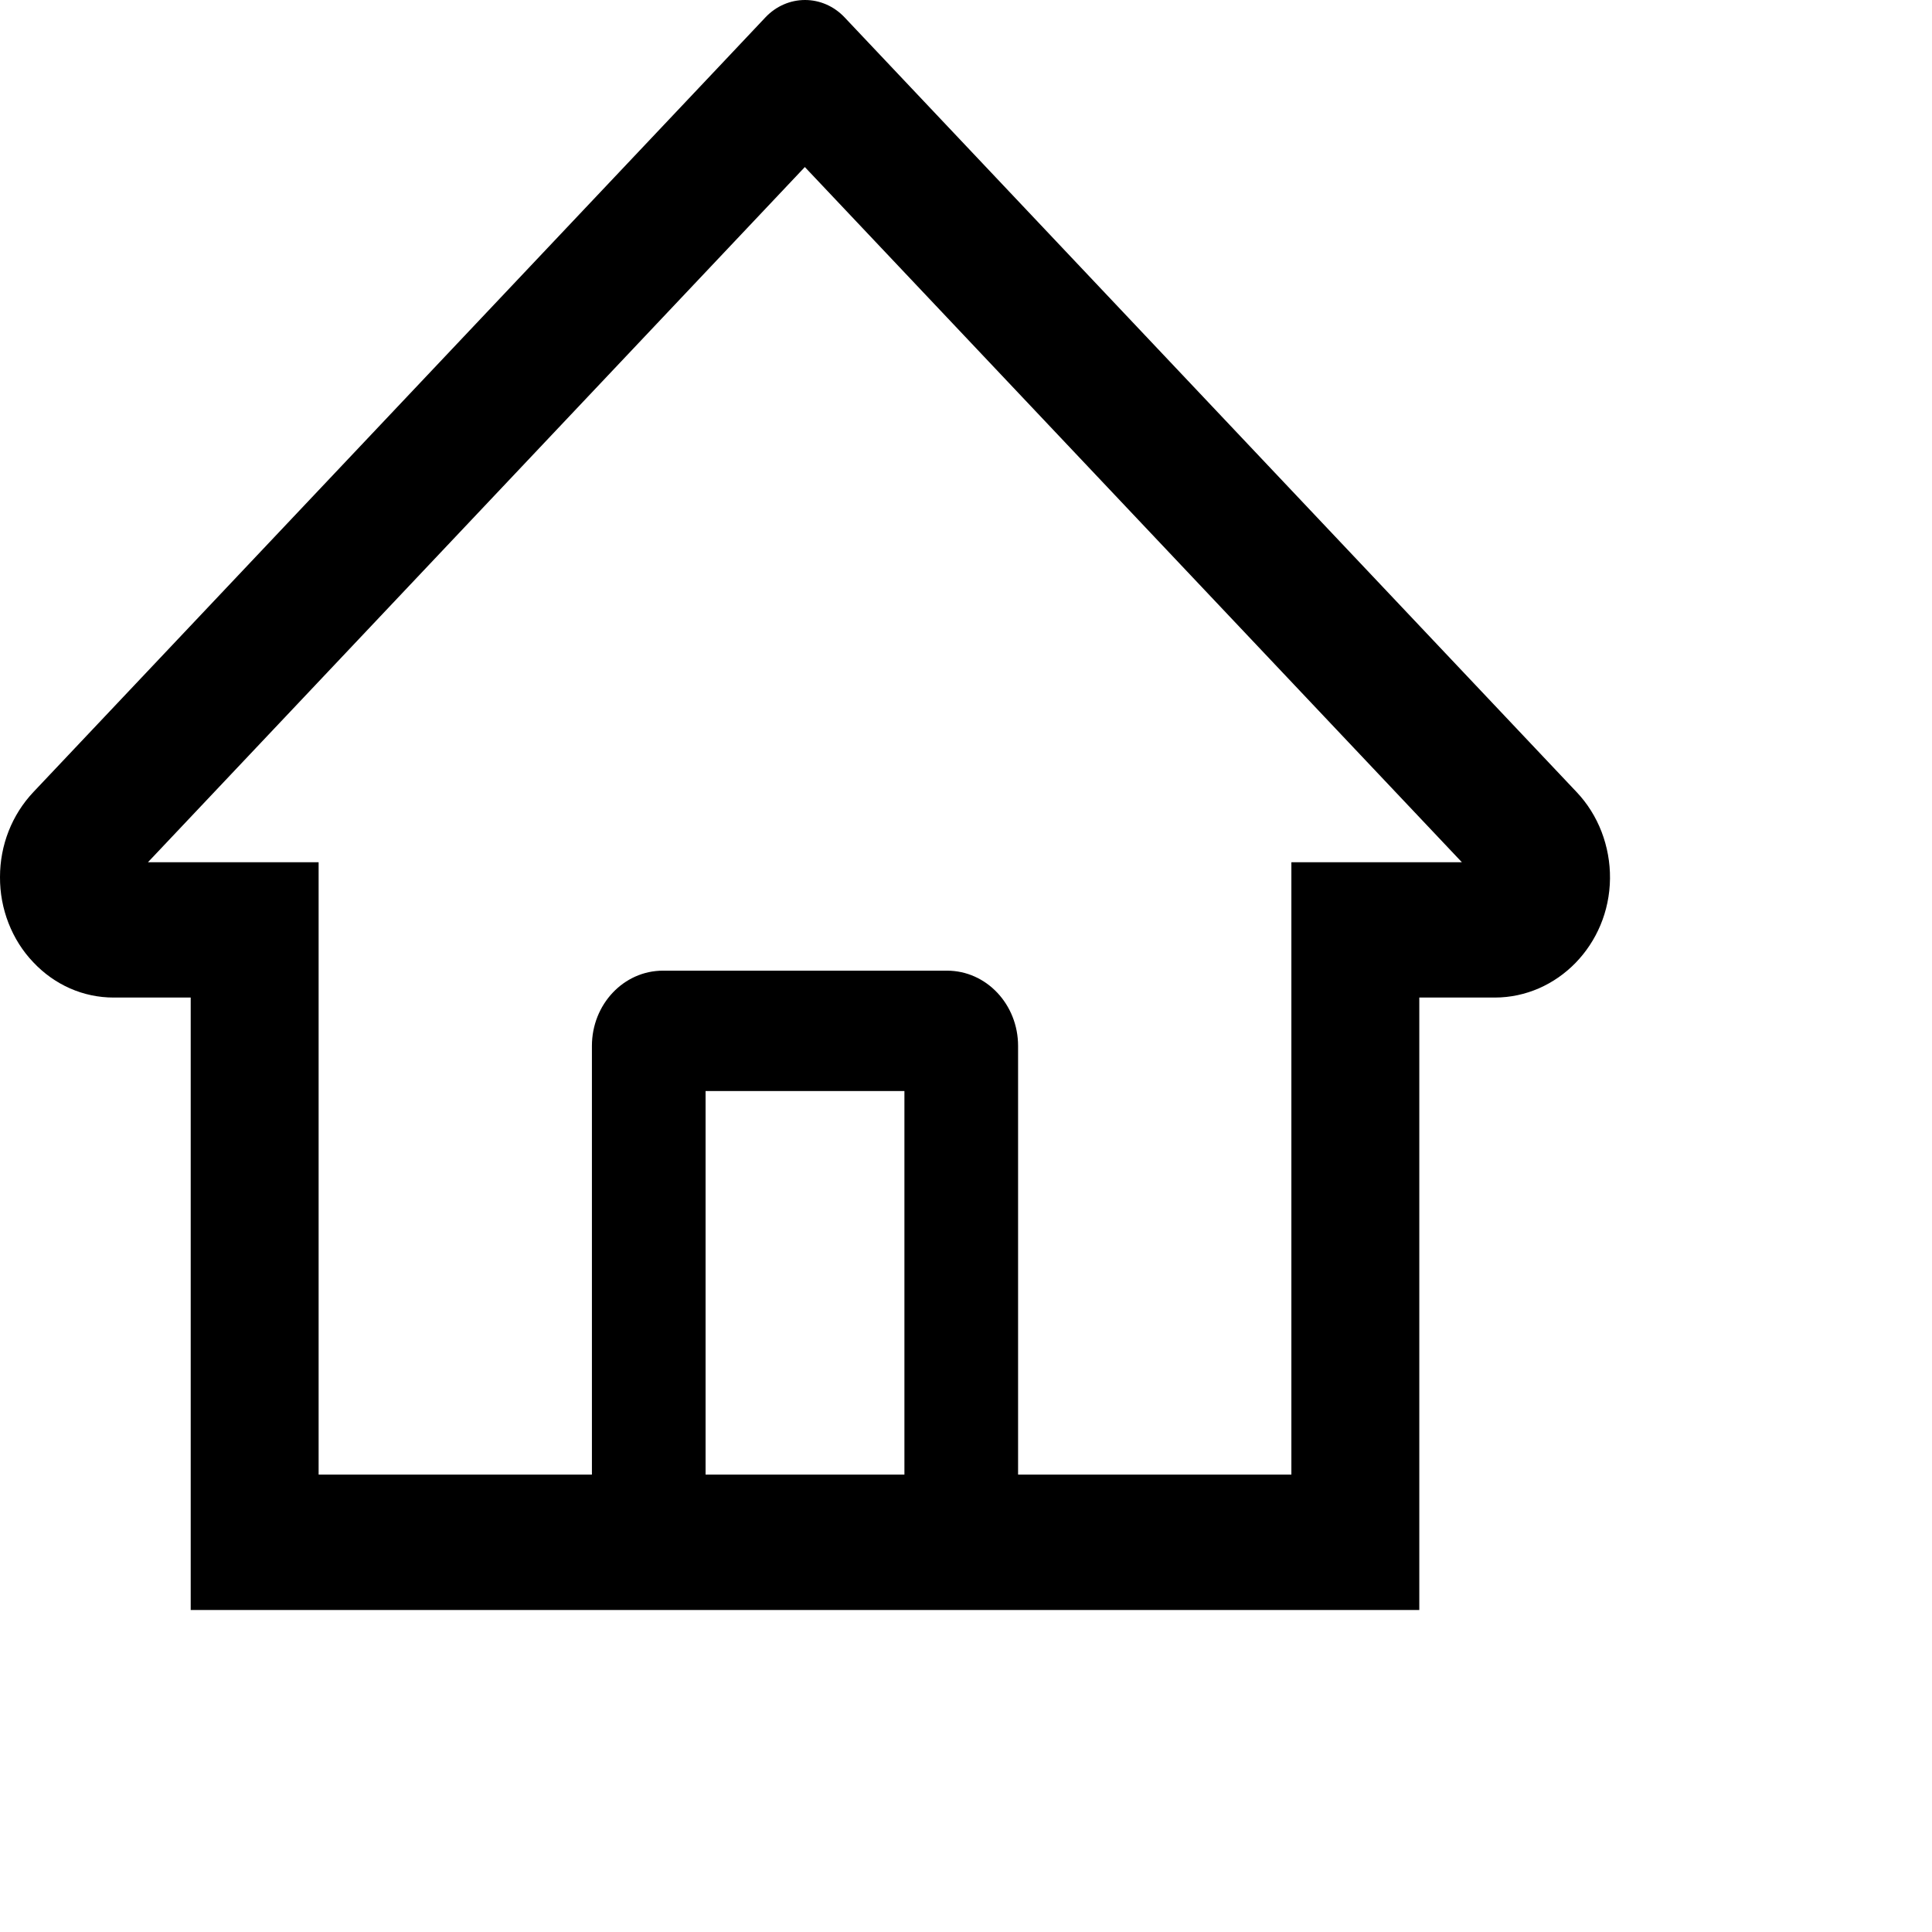
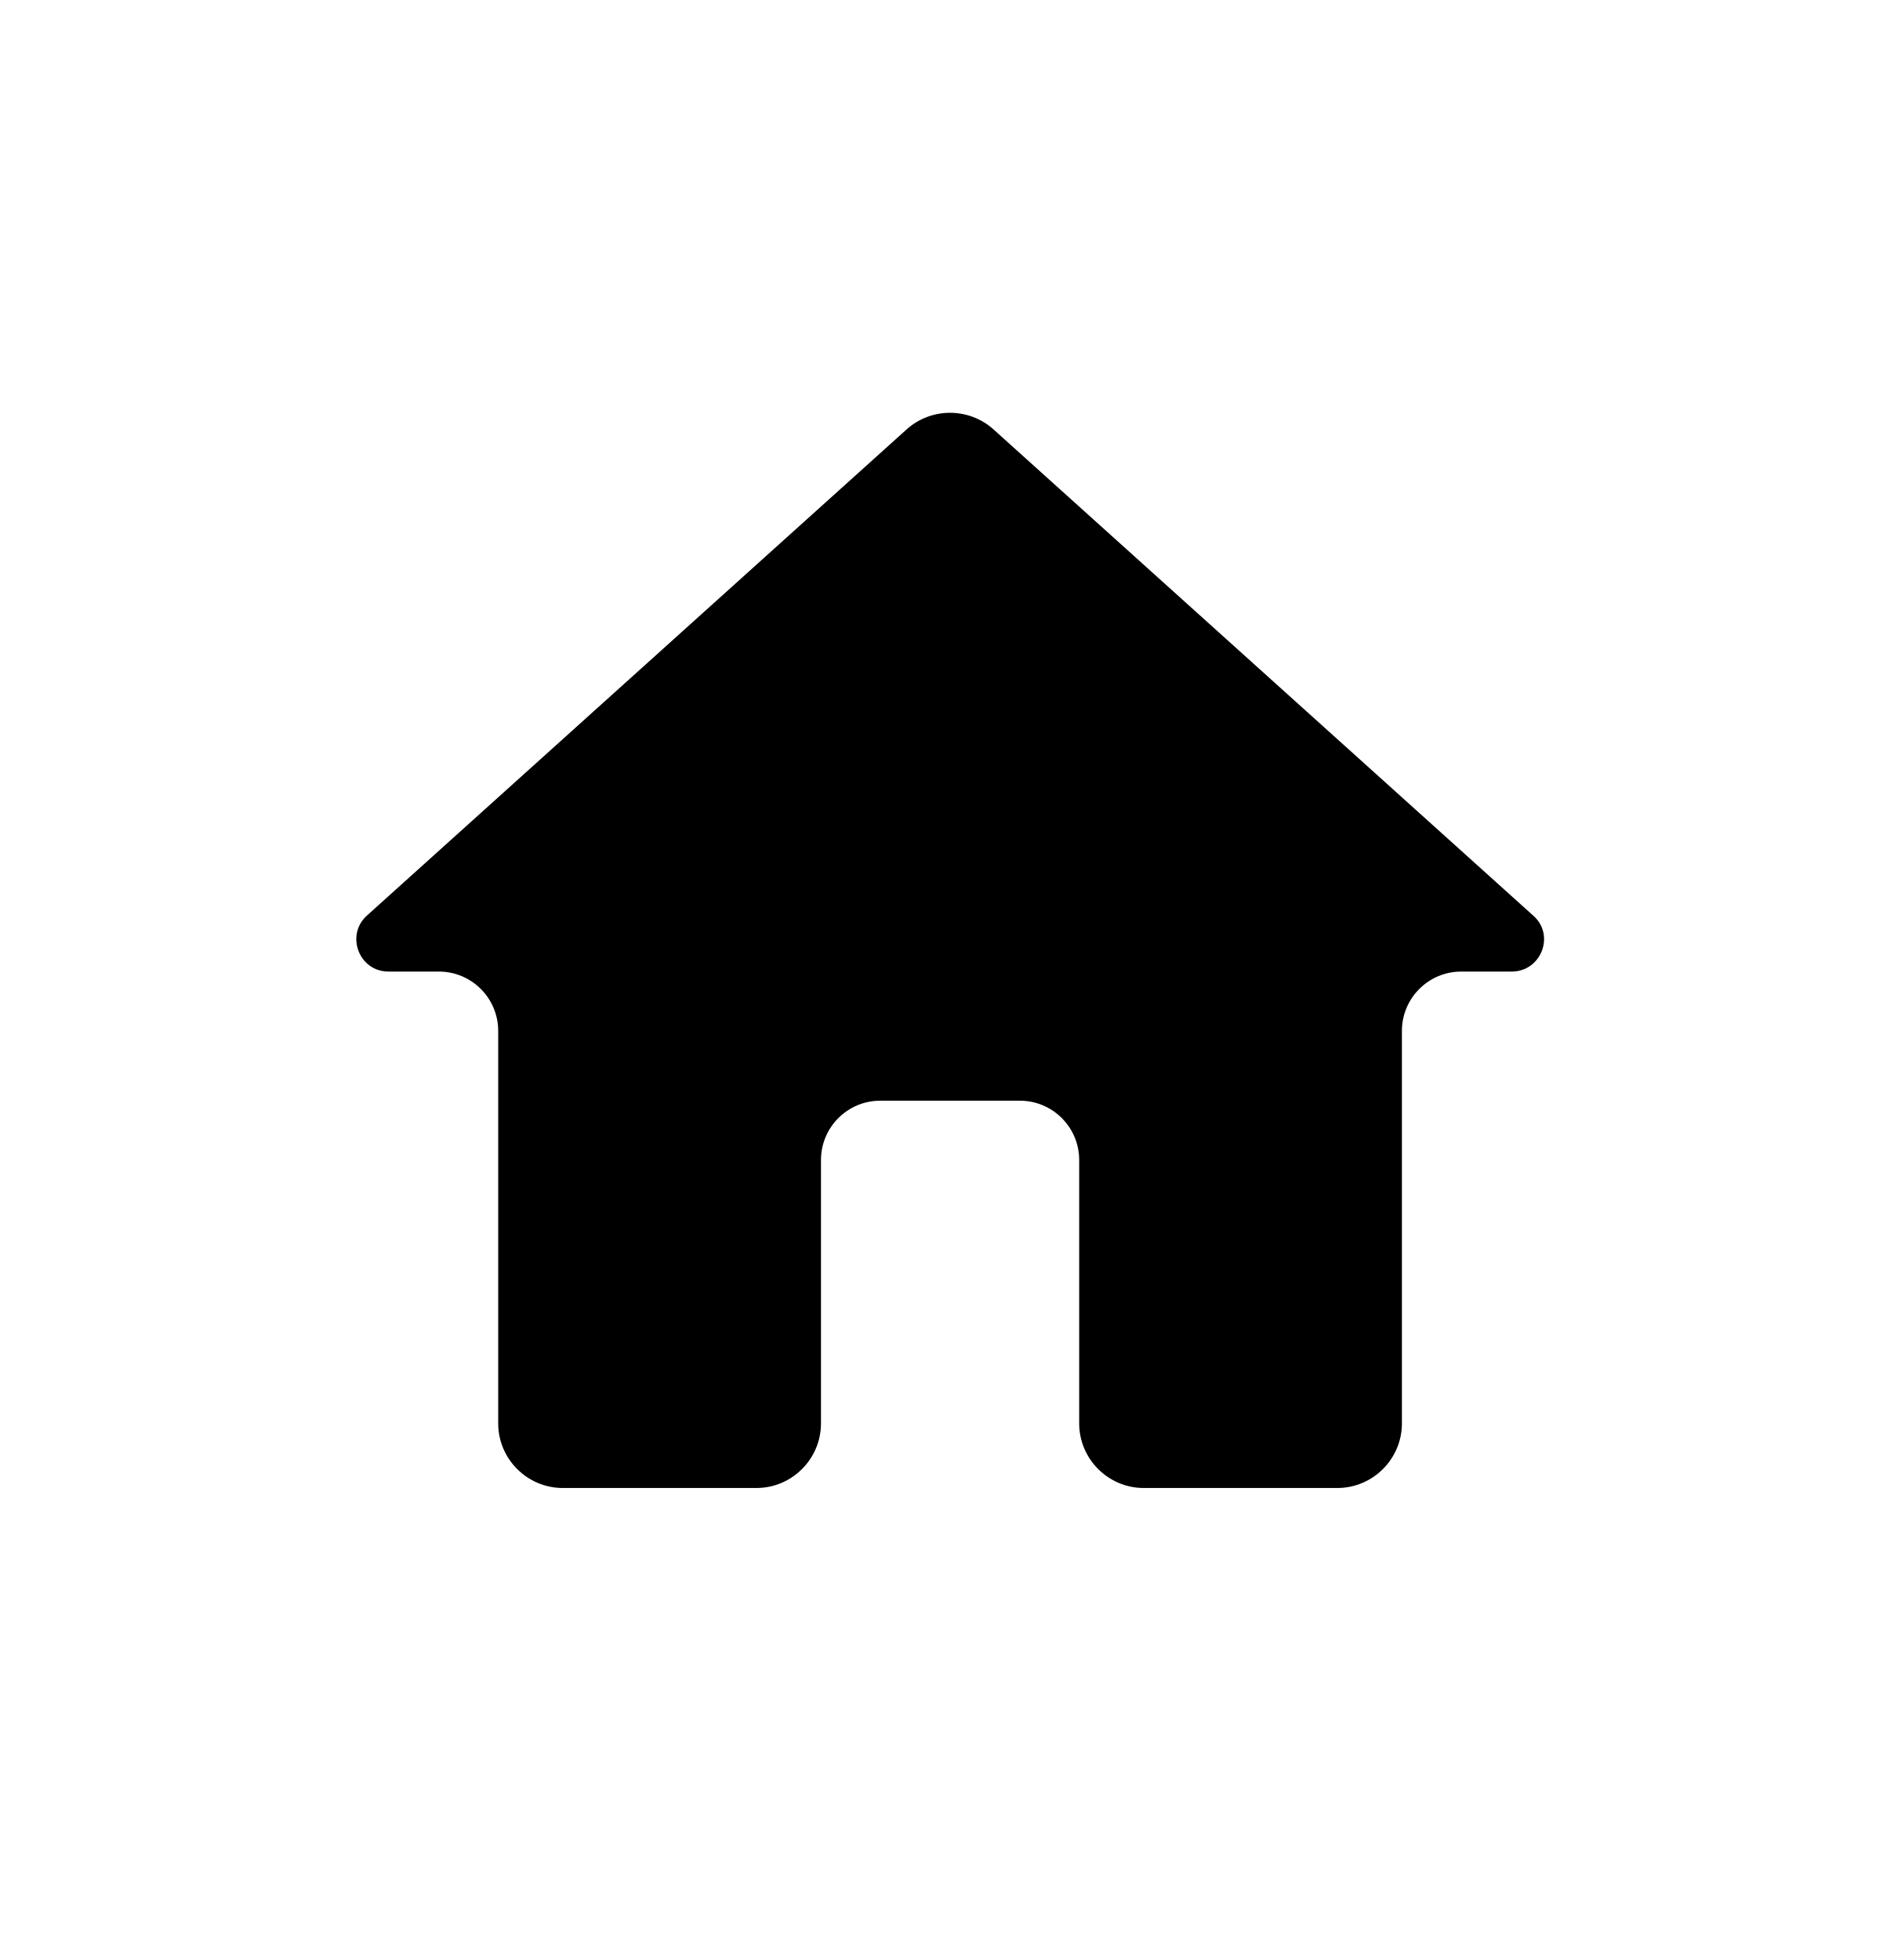
- <svg xmlns="http://www.w3.org/2000/svg" width="24" height="24" viewBox="0 0 24 24">
-   <path d="M0.415 9.839L8.939 0.819L9.51 0.214C9.64 0.077 9.816 0 10 0C10.184 0 10.36 0.077 10.49 0.214L19.585 9.839C19.719 9.98 19.824 10.148 19.895 10.332C19.966 10.517 20.002 10.715 20 10.914C19.991 11.736 19.345 12.392 18.568 12.392H17.631V20H2.369V12.392H1.412C1.035 12.392 0.679 12.236 0.413 11.953C0.281 11.815 0.177 11.65 0.106 11.468C0.035 11.286 -0.001 11.092 1.33514e-05 10.895C1.33514e-05 10.498 0.148 10.122 0.415 9.839ZM8.765 18.318H11.235V13.553H8.765V18.318ZM3.958 10.711V18.318H7.353V12.993C7.353 12.476 7.748 12.058 8.235 12.058H11.765C12.252 12.058 12.647 12.476 12.647 12.993V18.318H16.042V10.711H18.16L9.998 2.075L9.488 2.615L1.838 10.711H3.958Z" />
+ <svg xmlns="http://www.w3.org/2000/svg" width="32" height="33" viewBox="0 0 32 33">
+   <path d="M13.824 23.966V19.532C13.824 18.979 14.271 18.532 14.824 18.532H17.172C17.724 18.532 18.172 18.979 18.172 19.532V23.966C18.172 24.564 18.661 25.053 19.258 25.053H22.519C23.117 25.053 23.606 24.564 23.606 23.966V17.358C23.606 16.805 24.054 16.358 24.606 16.358H25.454C25.954 16.358 26.193 15.738 25.813 15.412L16.726 7.227C16.313 6.858 15.682 6.858 15.269 7.227L6.182 15.412C5.813 15.738 6.041 16.358 6.541 16.358H7.389C7.941 16.358 8.389 16.805 8.389 17.358V23.966C8.389 24.564 8.878 25.053 9.476 25.053H12.737C13.335 25.053 13.824 24.564 13.824 23.966Z" fill="currentColor" />
</svg>
